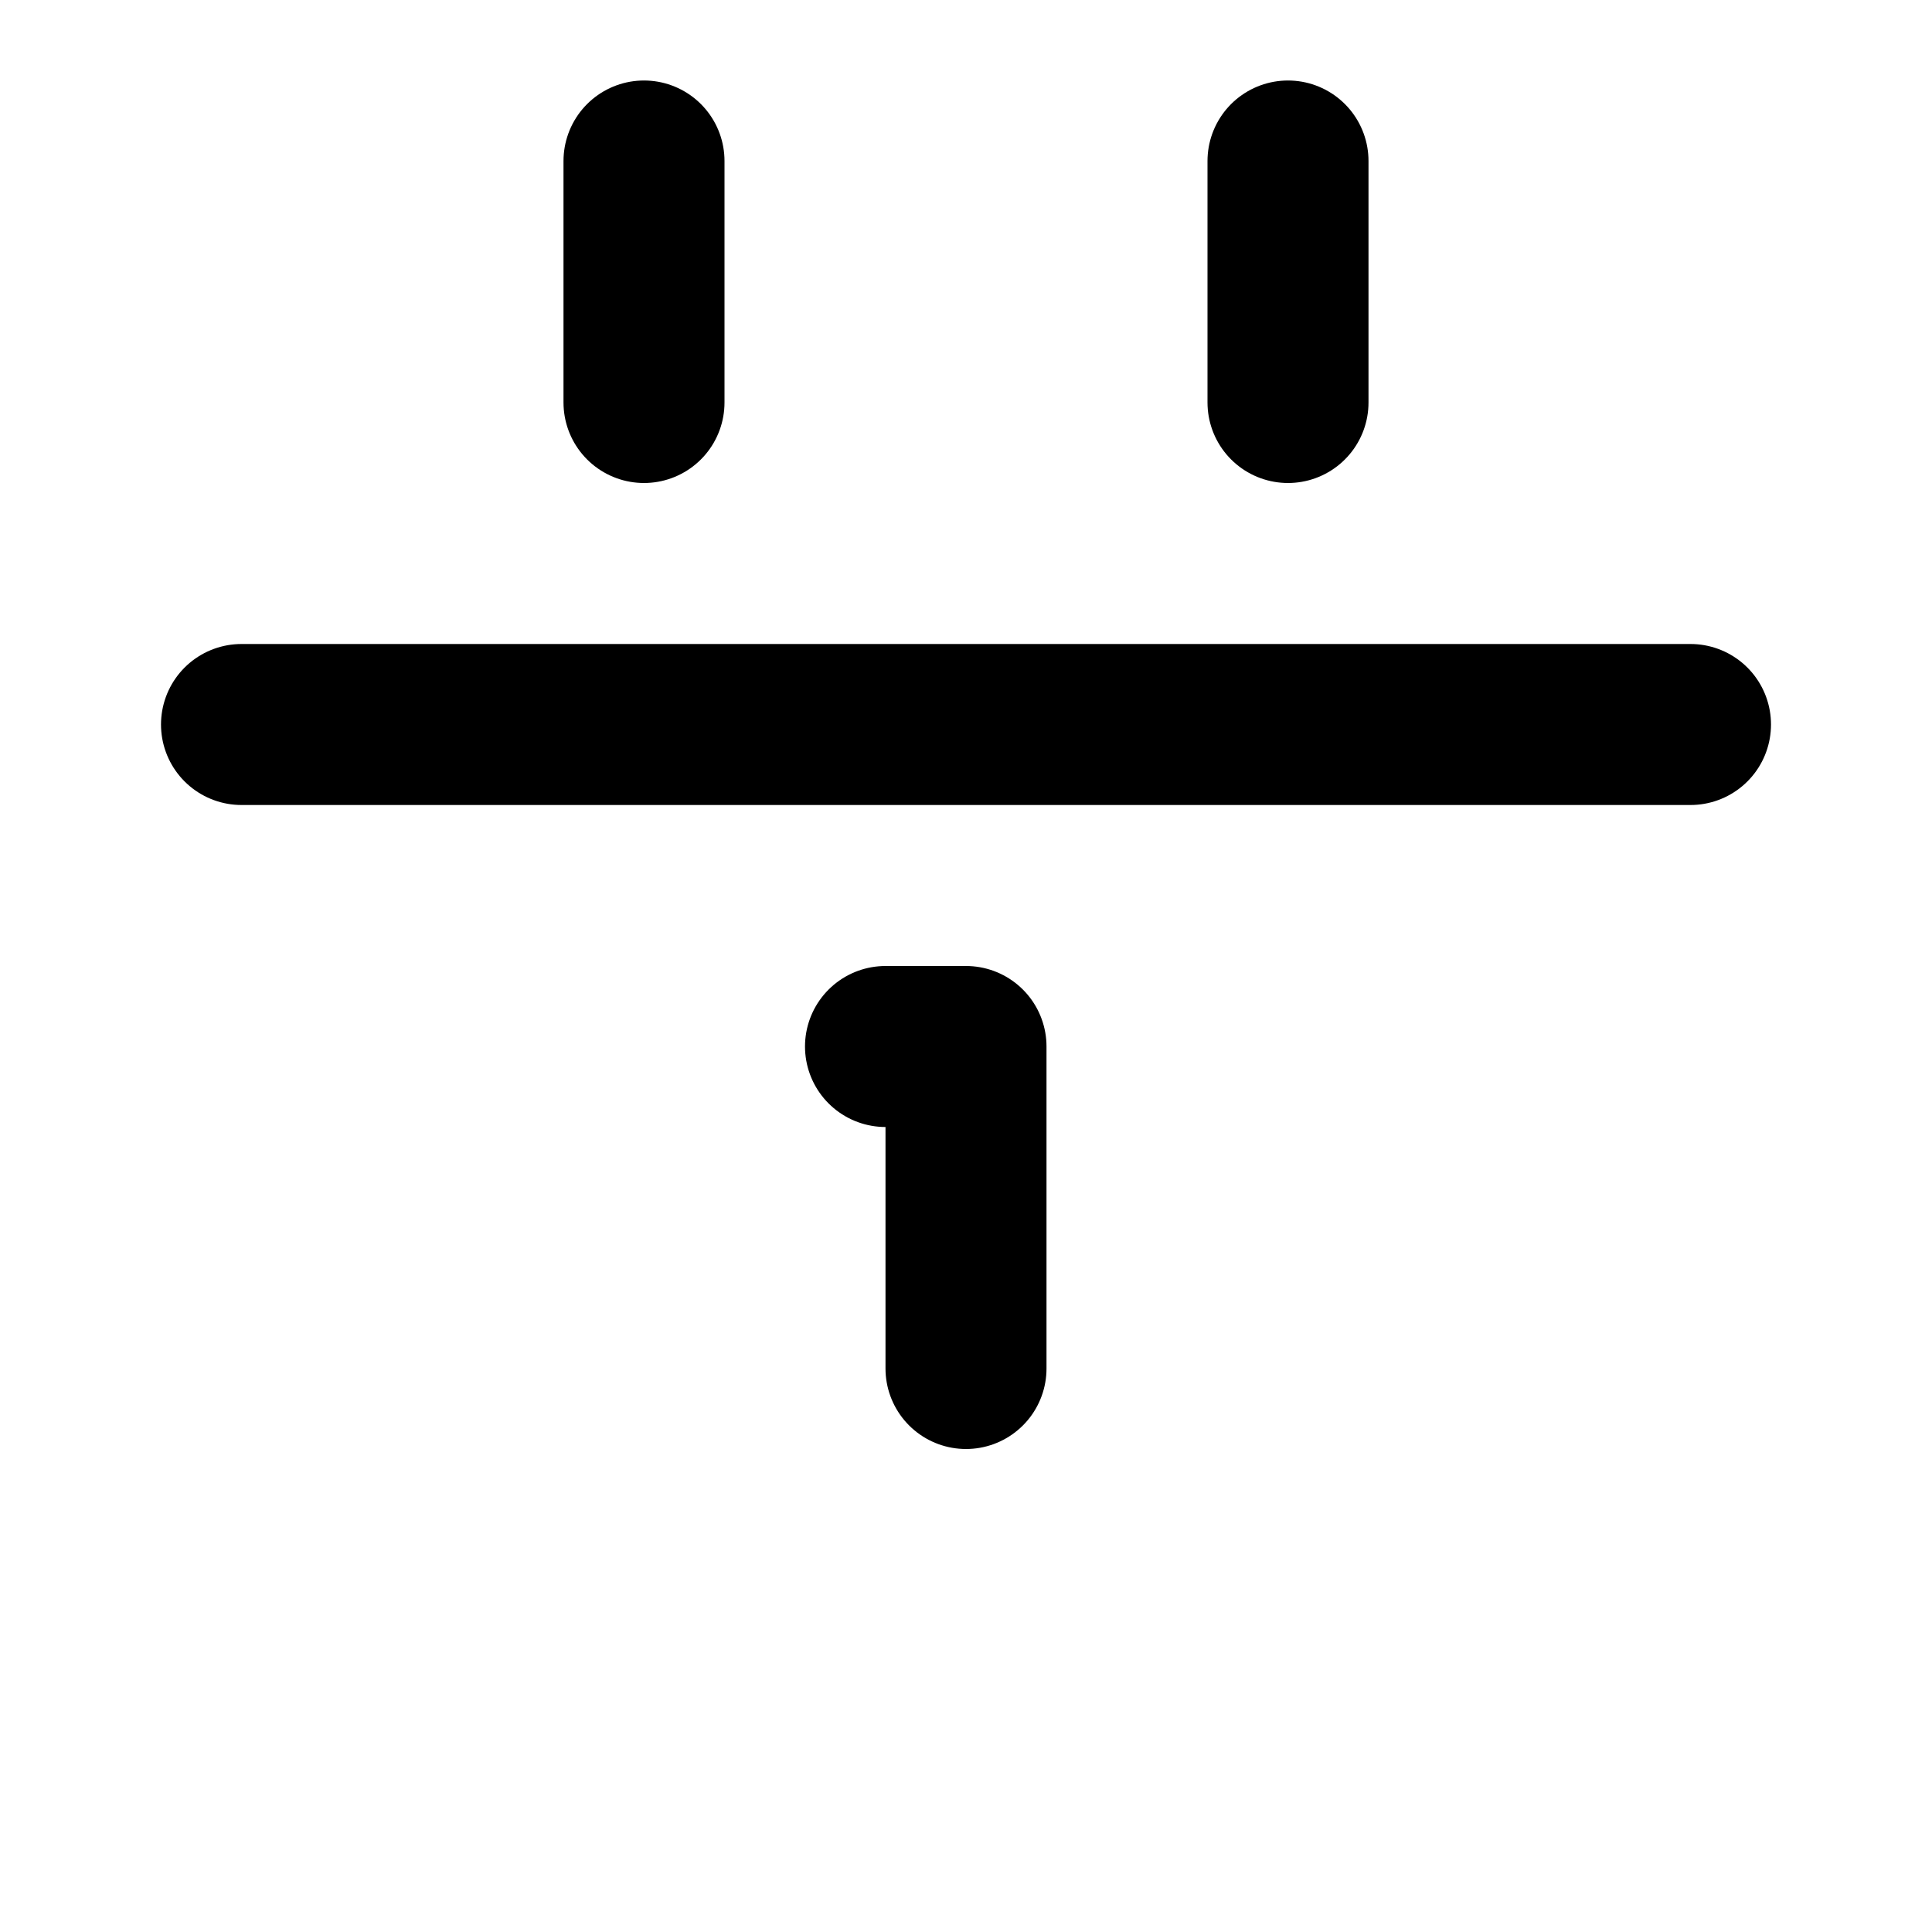
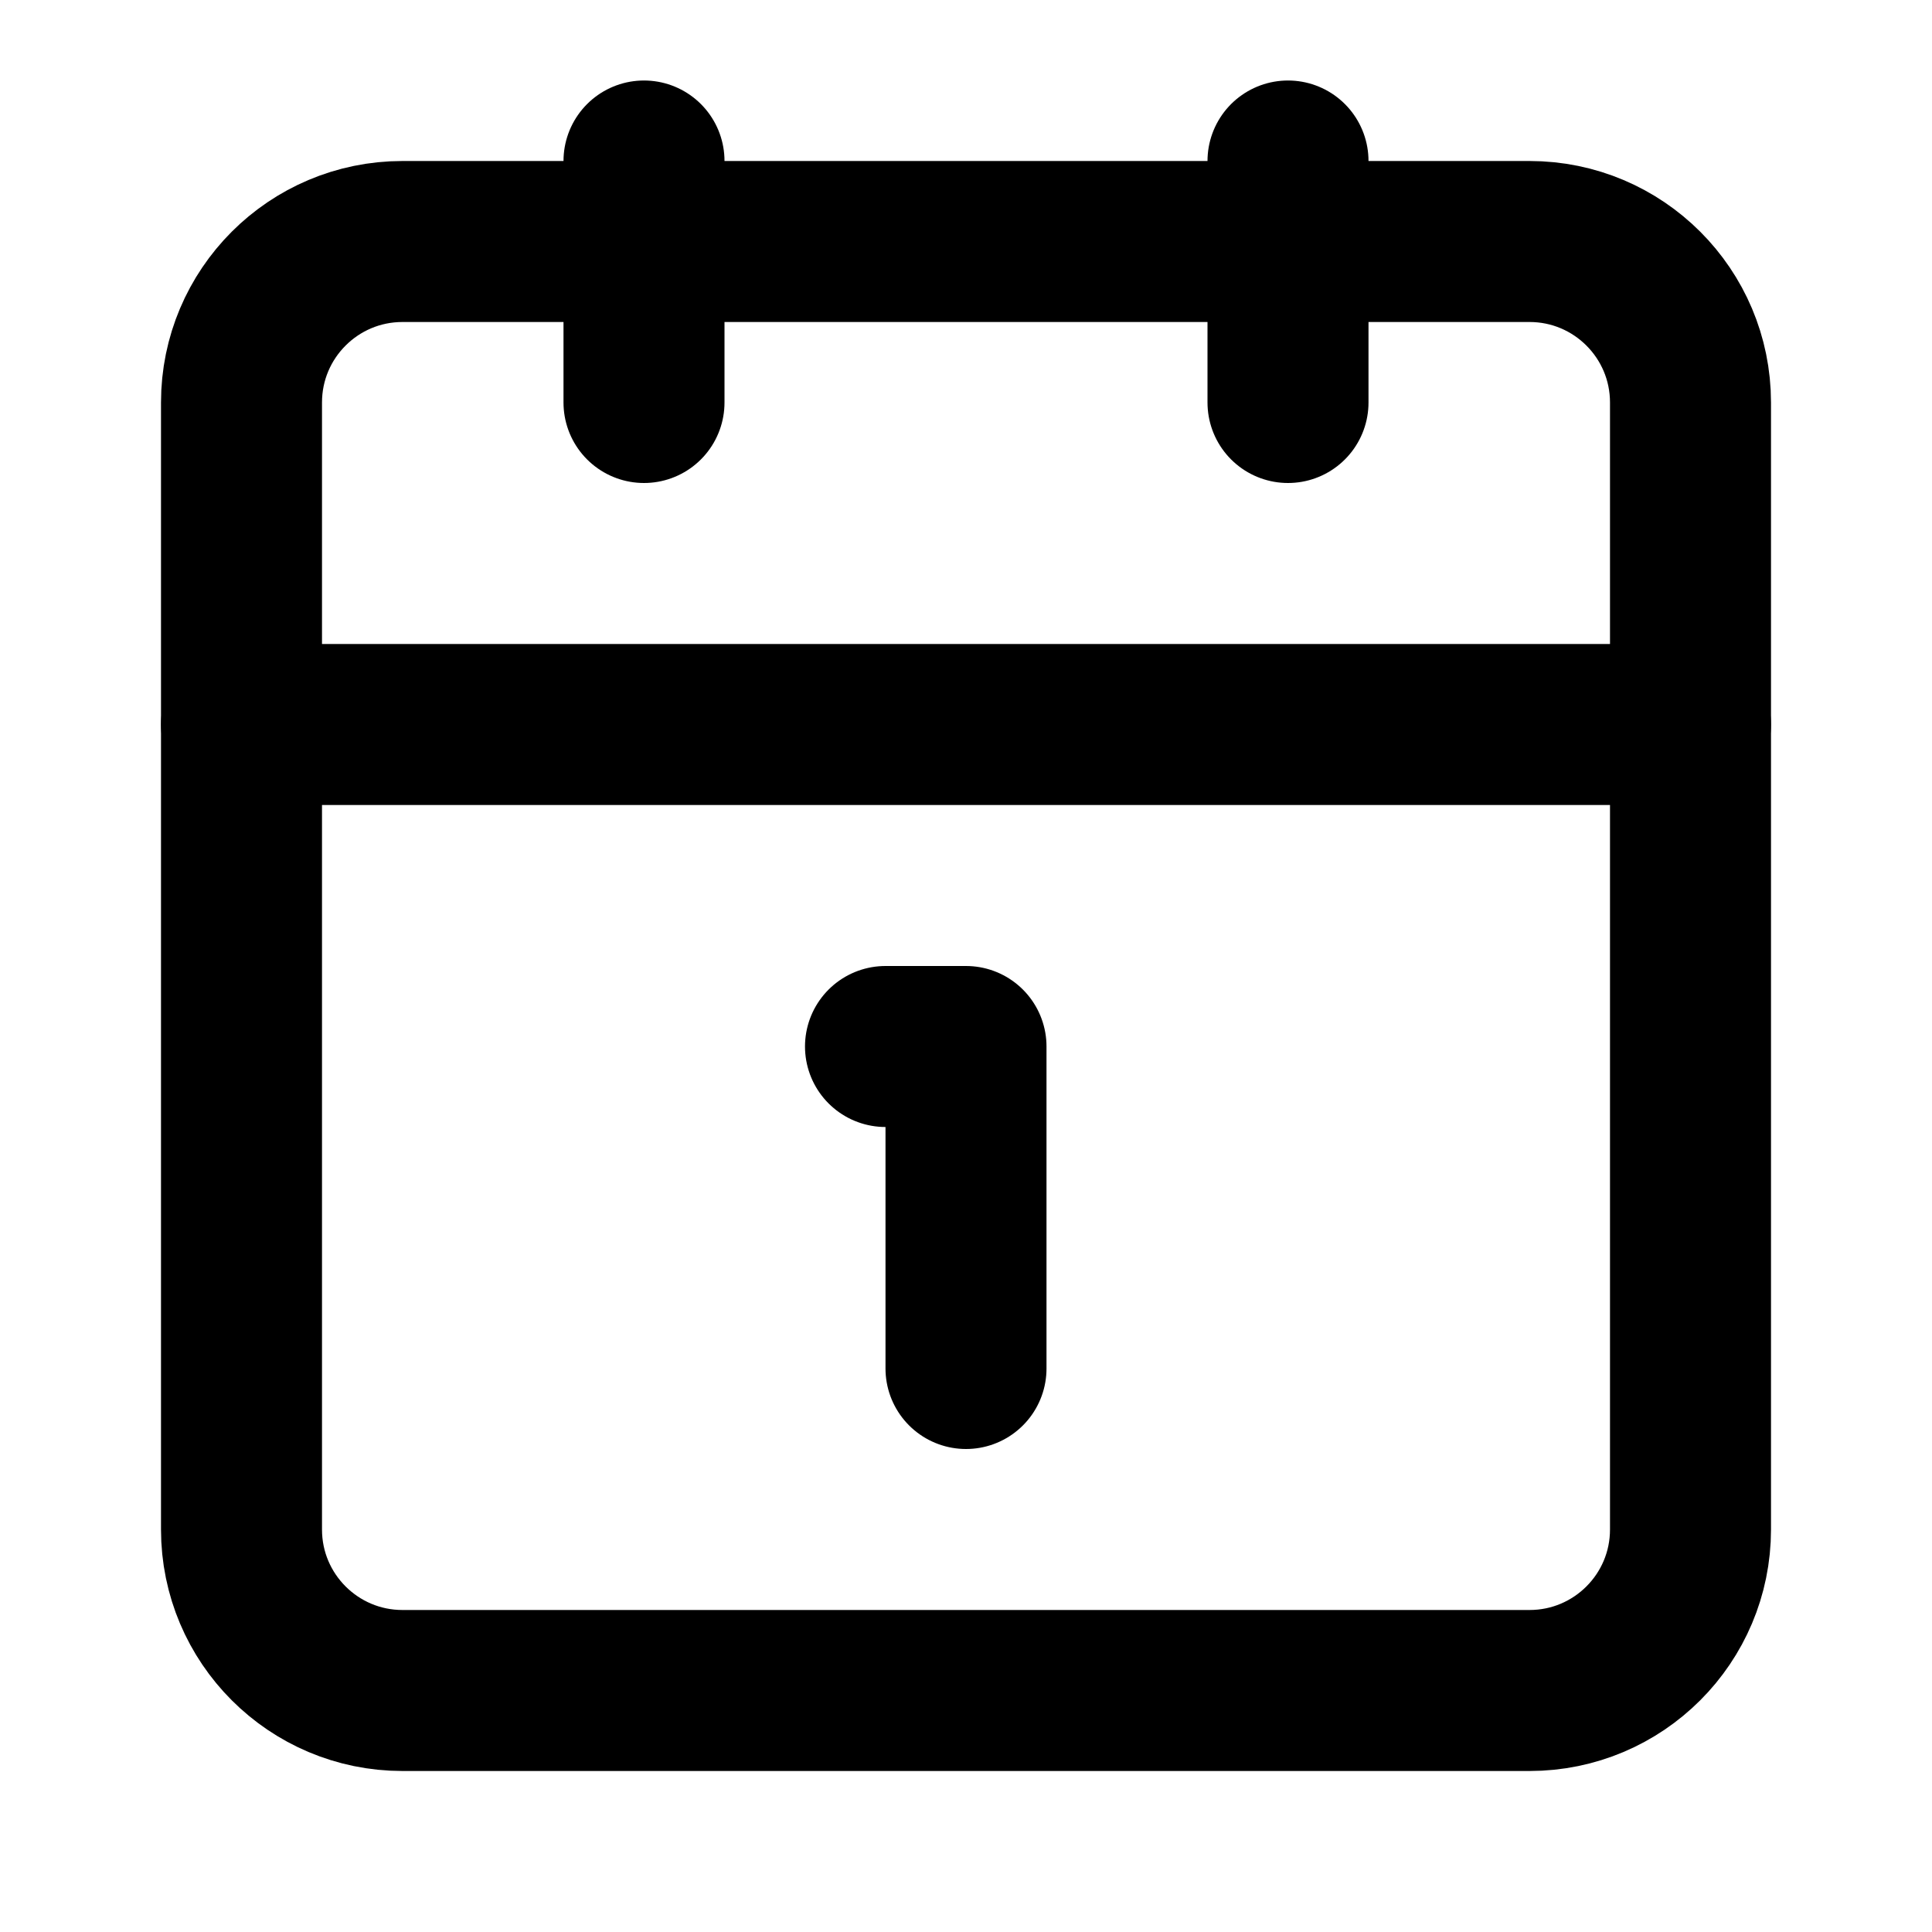
<svg xmlns="http://www.w3.org/2000/svg" viewBox="0 0 24 24" fill="none" stroke="currentColor" stroke-width="2" stroke-linecap="round" stroke-linejoin="round">
  <path d="M11 13h1v4" />
  <path d="M16 2v3" />
  <path d="M3 9h18" />
  <path d="M8 2v3" />
-   <rect x="3" y="3" rx="2" />
+   <rect x="3" y="3" width="18" height="18" rx="2" />
</svg>
